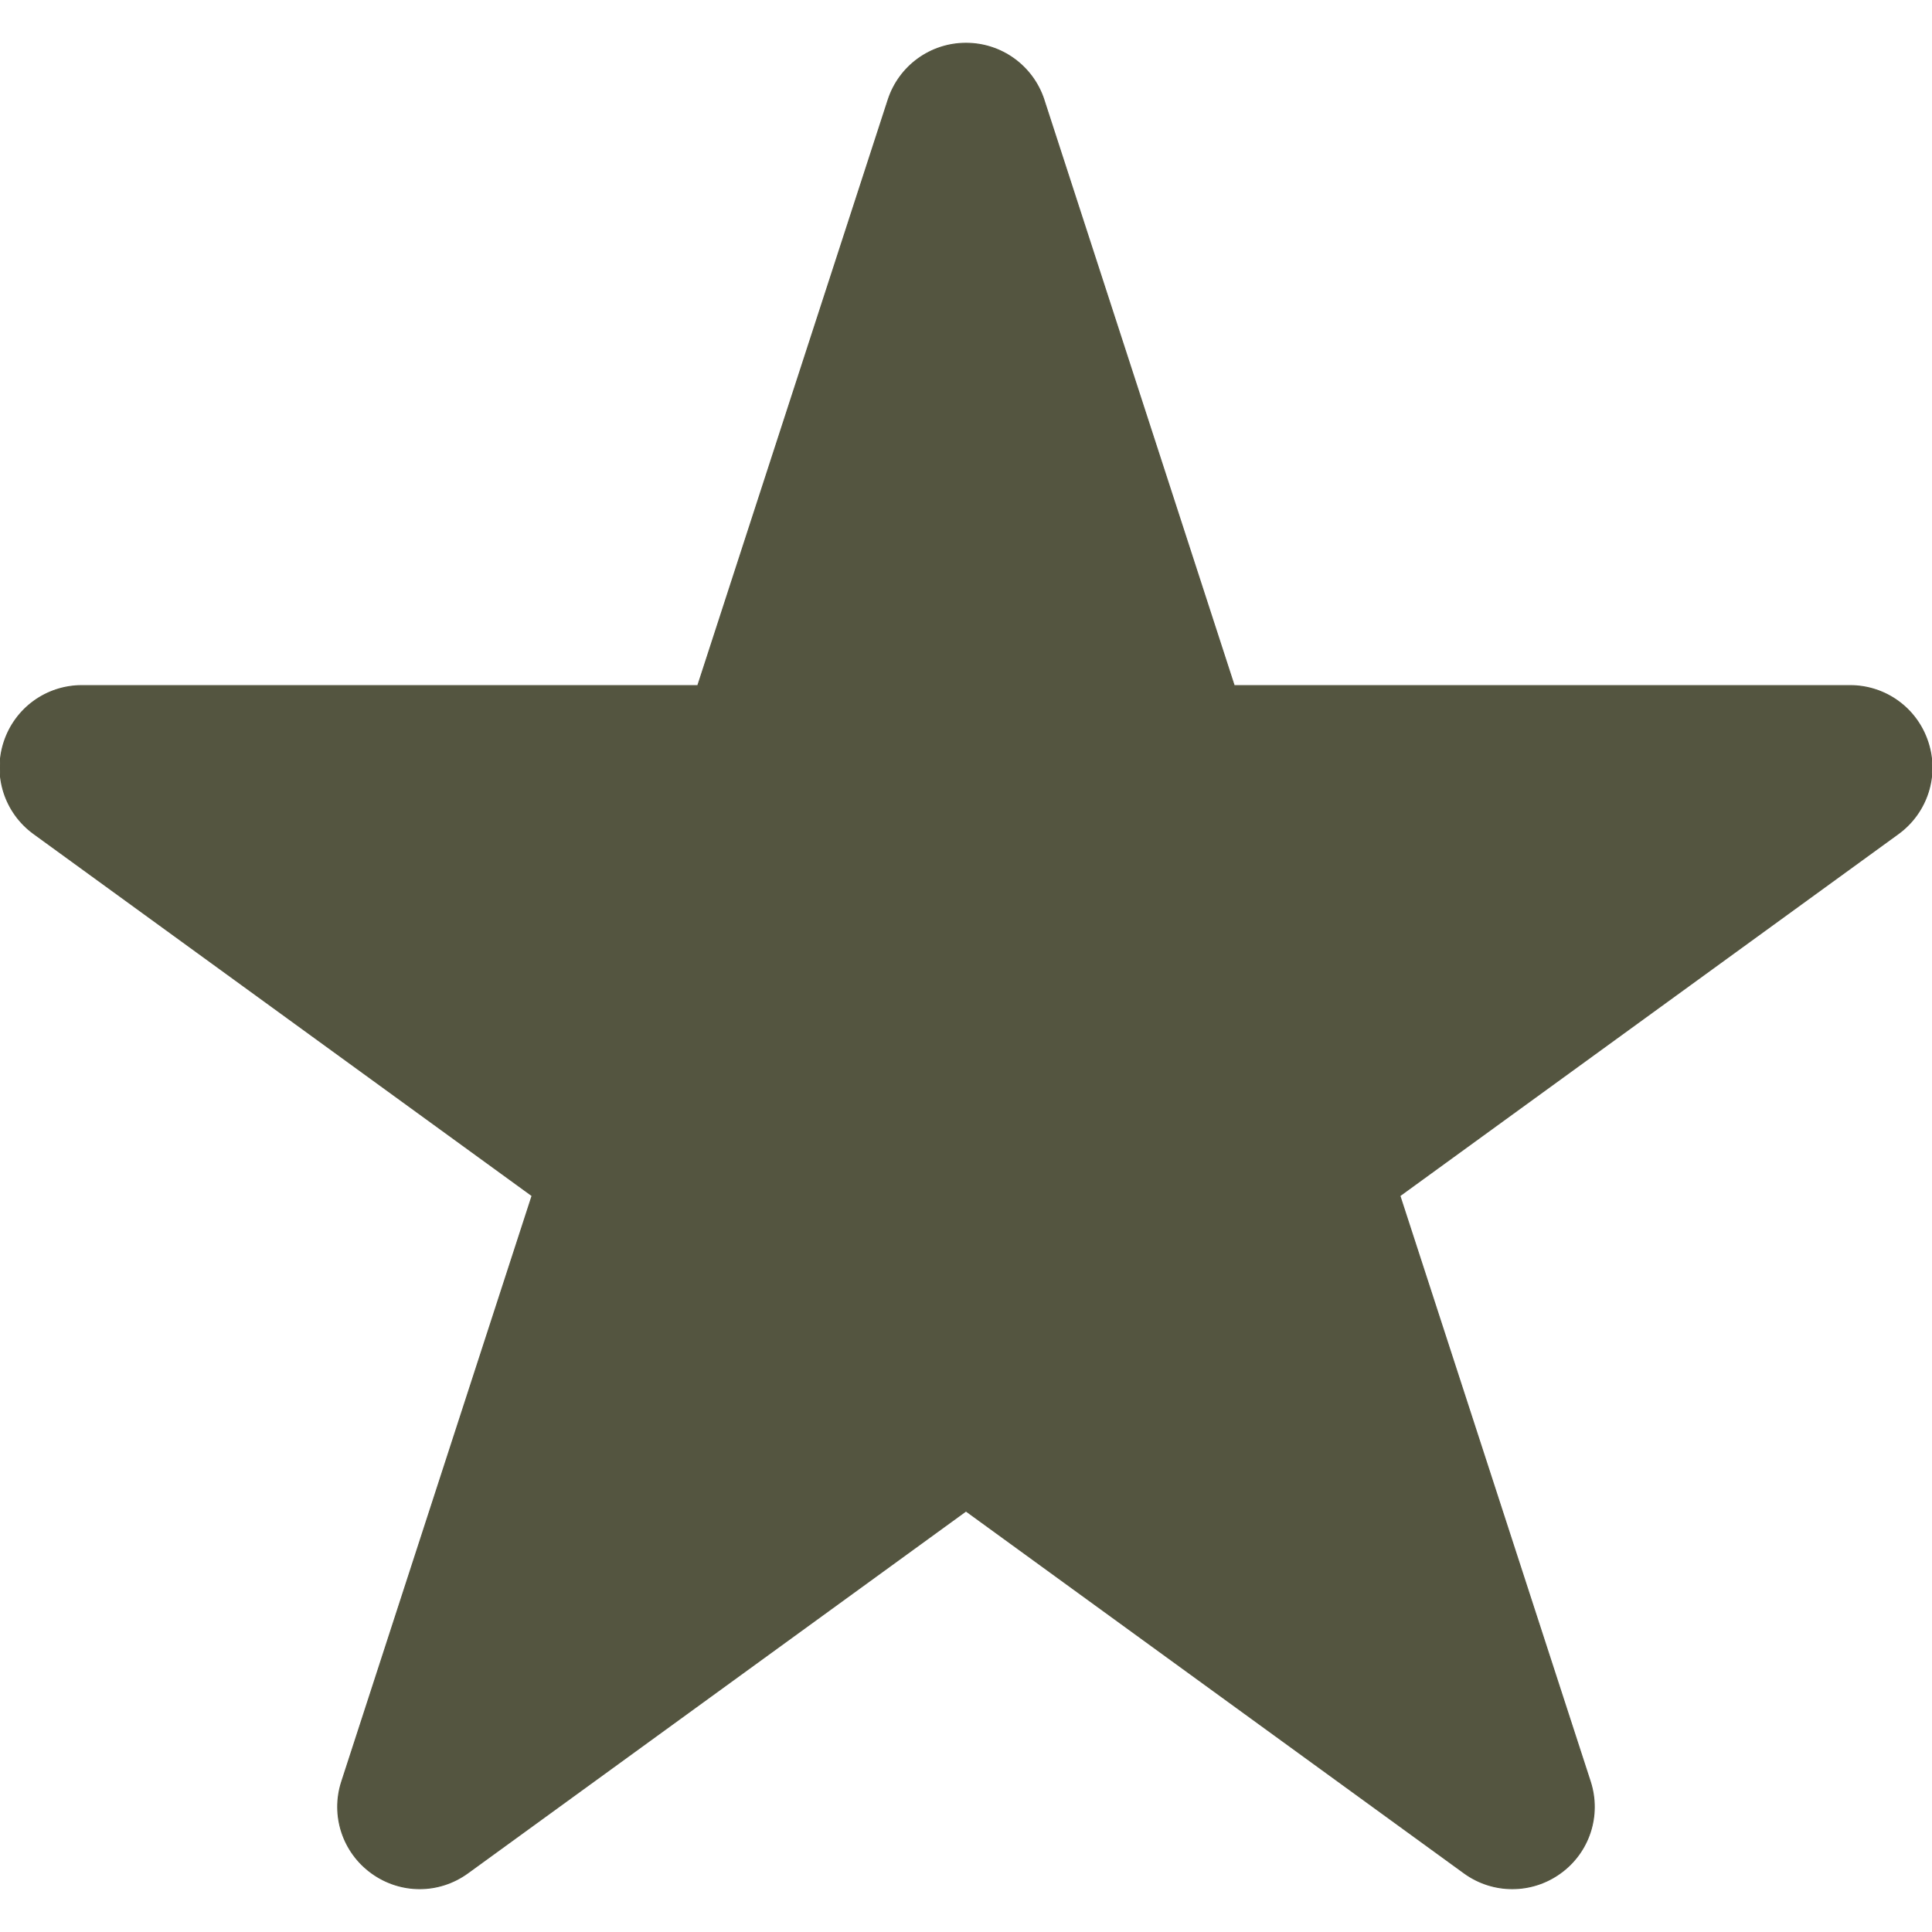
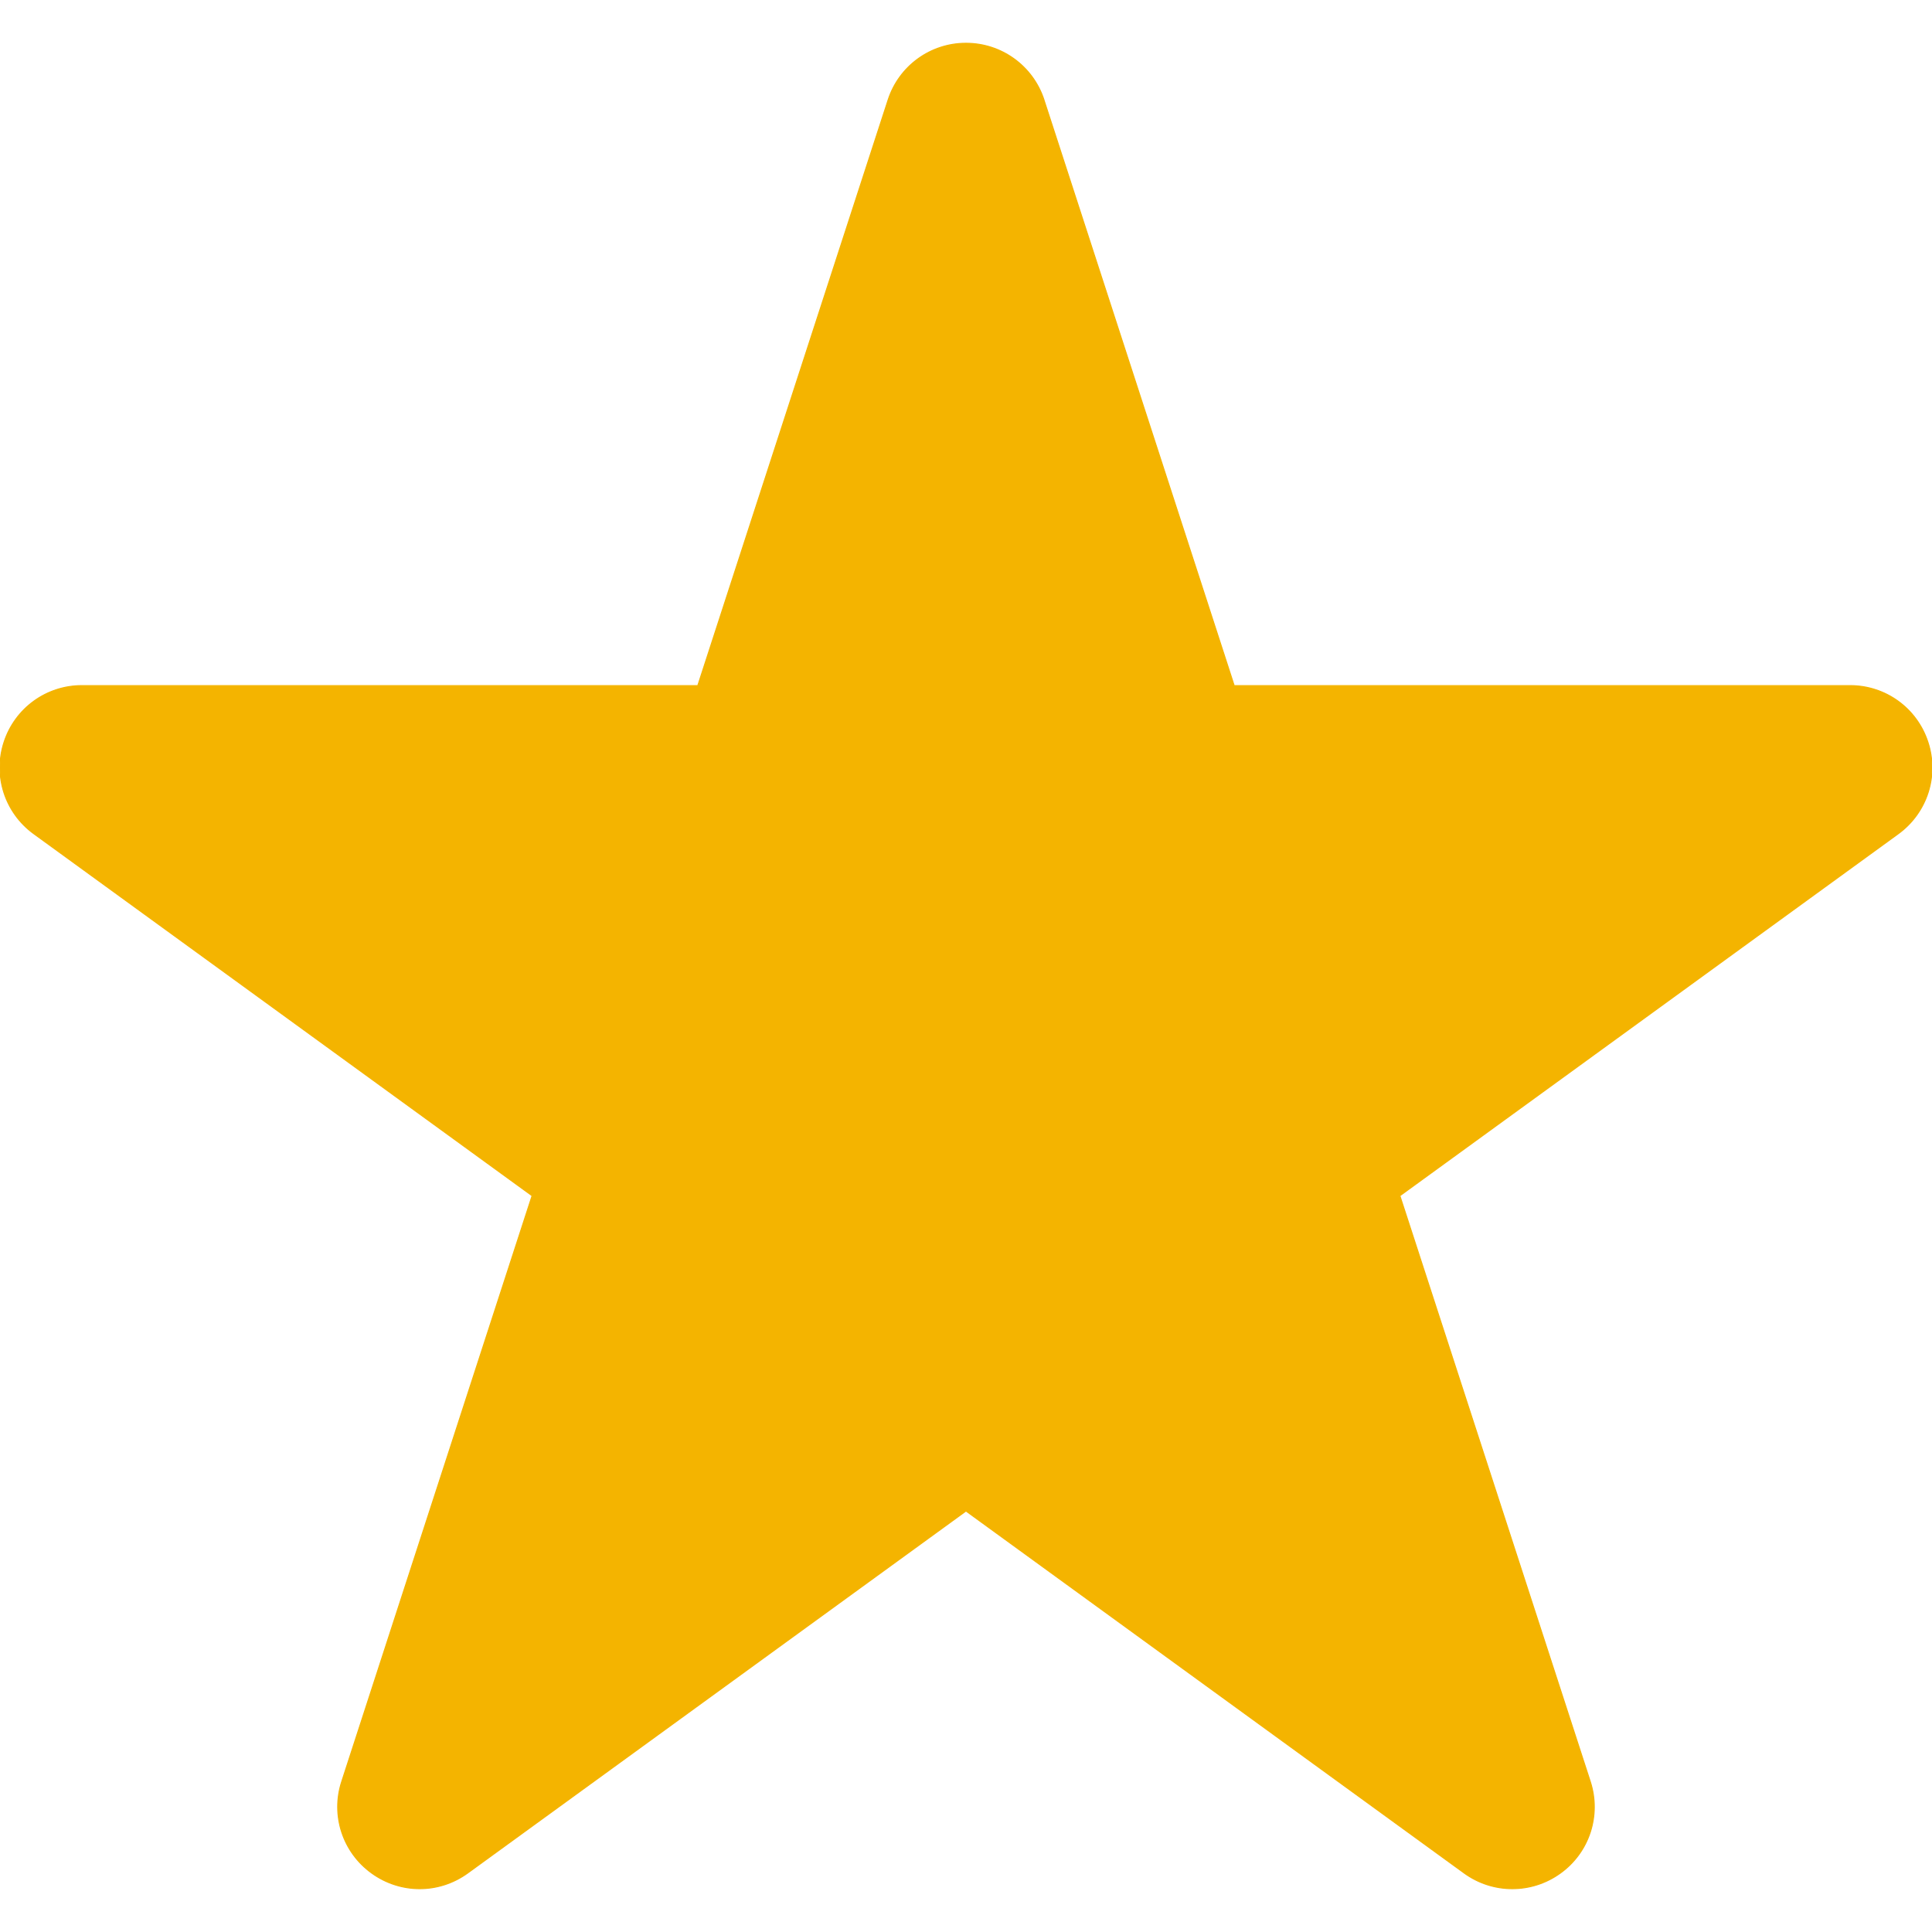
- <svg xmlns="http://www.w3.org/2000/svg" fill="#545540" width="20px" height="20px" viewBox="0 0 1920 1920" stroke="#545540">
+ <svg xmlns="http://www.w3.org/2000/svg" fill="#F4B400" width="20px" height="20px" viewBox="0 0 1920 1920" stroke="#F4B400">
  <g id="SVGRepo_bgCarrier" stroke-width="0" />
  <g id="SVGRepo_tracerCarrier" stroke-linecap="round" stroke-linejoin="round" />
  <g id="SVGRepo_iconCarrier">
    <path d="M1915.918 737.475c-10.955-33.543-42.014-56.131-77.364-56.131h-612.029l-189.063-582.1v-.112C1026.394 65.588 995.335 43 959.984 43c-35.237 0-66.41 22.588-77.365 56.245L693.443 681.344H81.415c-35.35 0-66.41 22.588-77.365 56.131-10.955 33.544.79 70.137 29.478 91.03l495.247 359.831-189.177 582.212c-10.955 33.657 1.13 70.25 29.817 90.918 14.23 10.278 30.946 15.487 47.66 15.487 16.716 0 33.432-5.21 47.775-15.6l495.134-359.718 495.021 359.718c28.574 20.781 67.087 20.781 95.662.113 28.687-20.668 40.658-57.261 29.703-91.03l-189.176-582.1 495.36-359.83c28.574-20.894 40.433-57.487 29.364-91.03" fill-rule="evenodd" />
  </g>
</svg>
